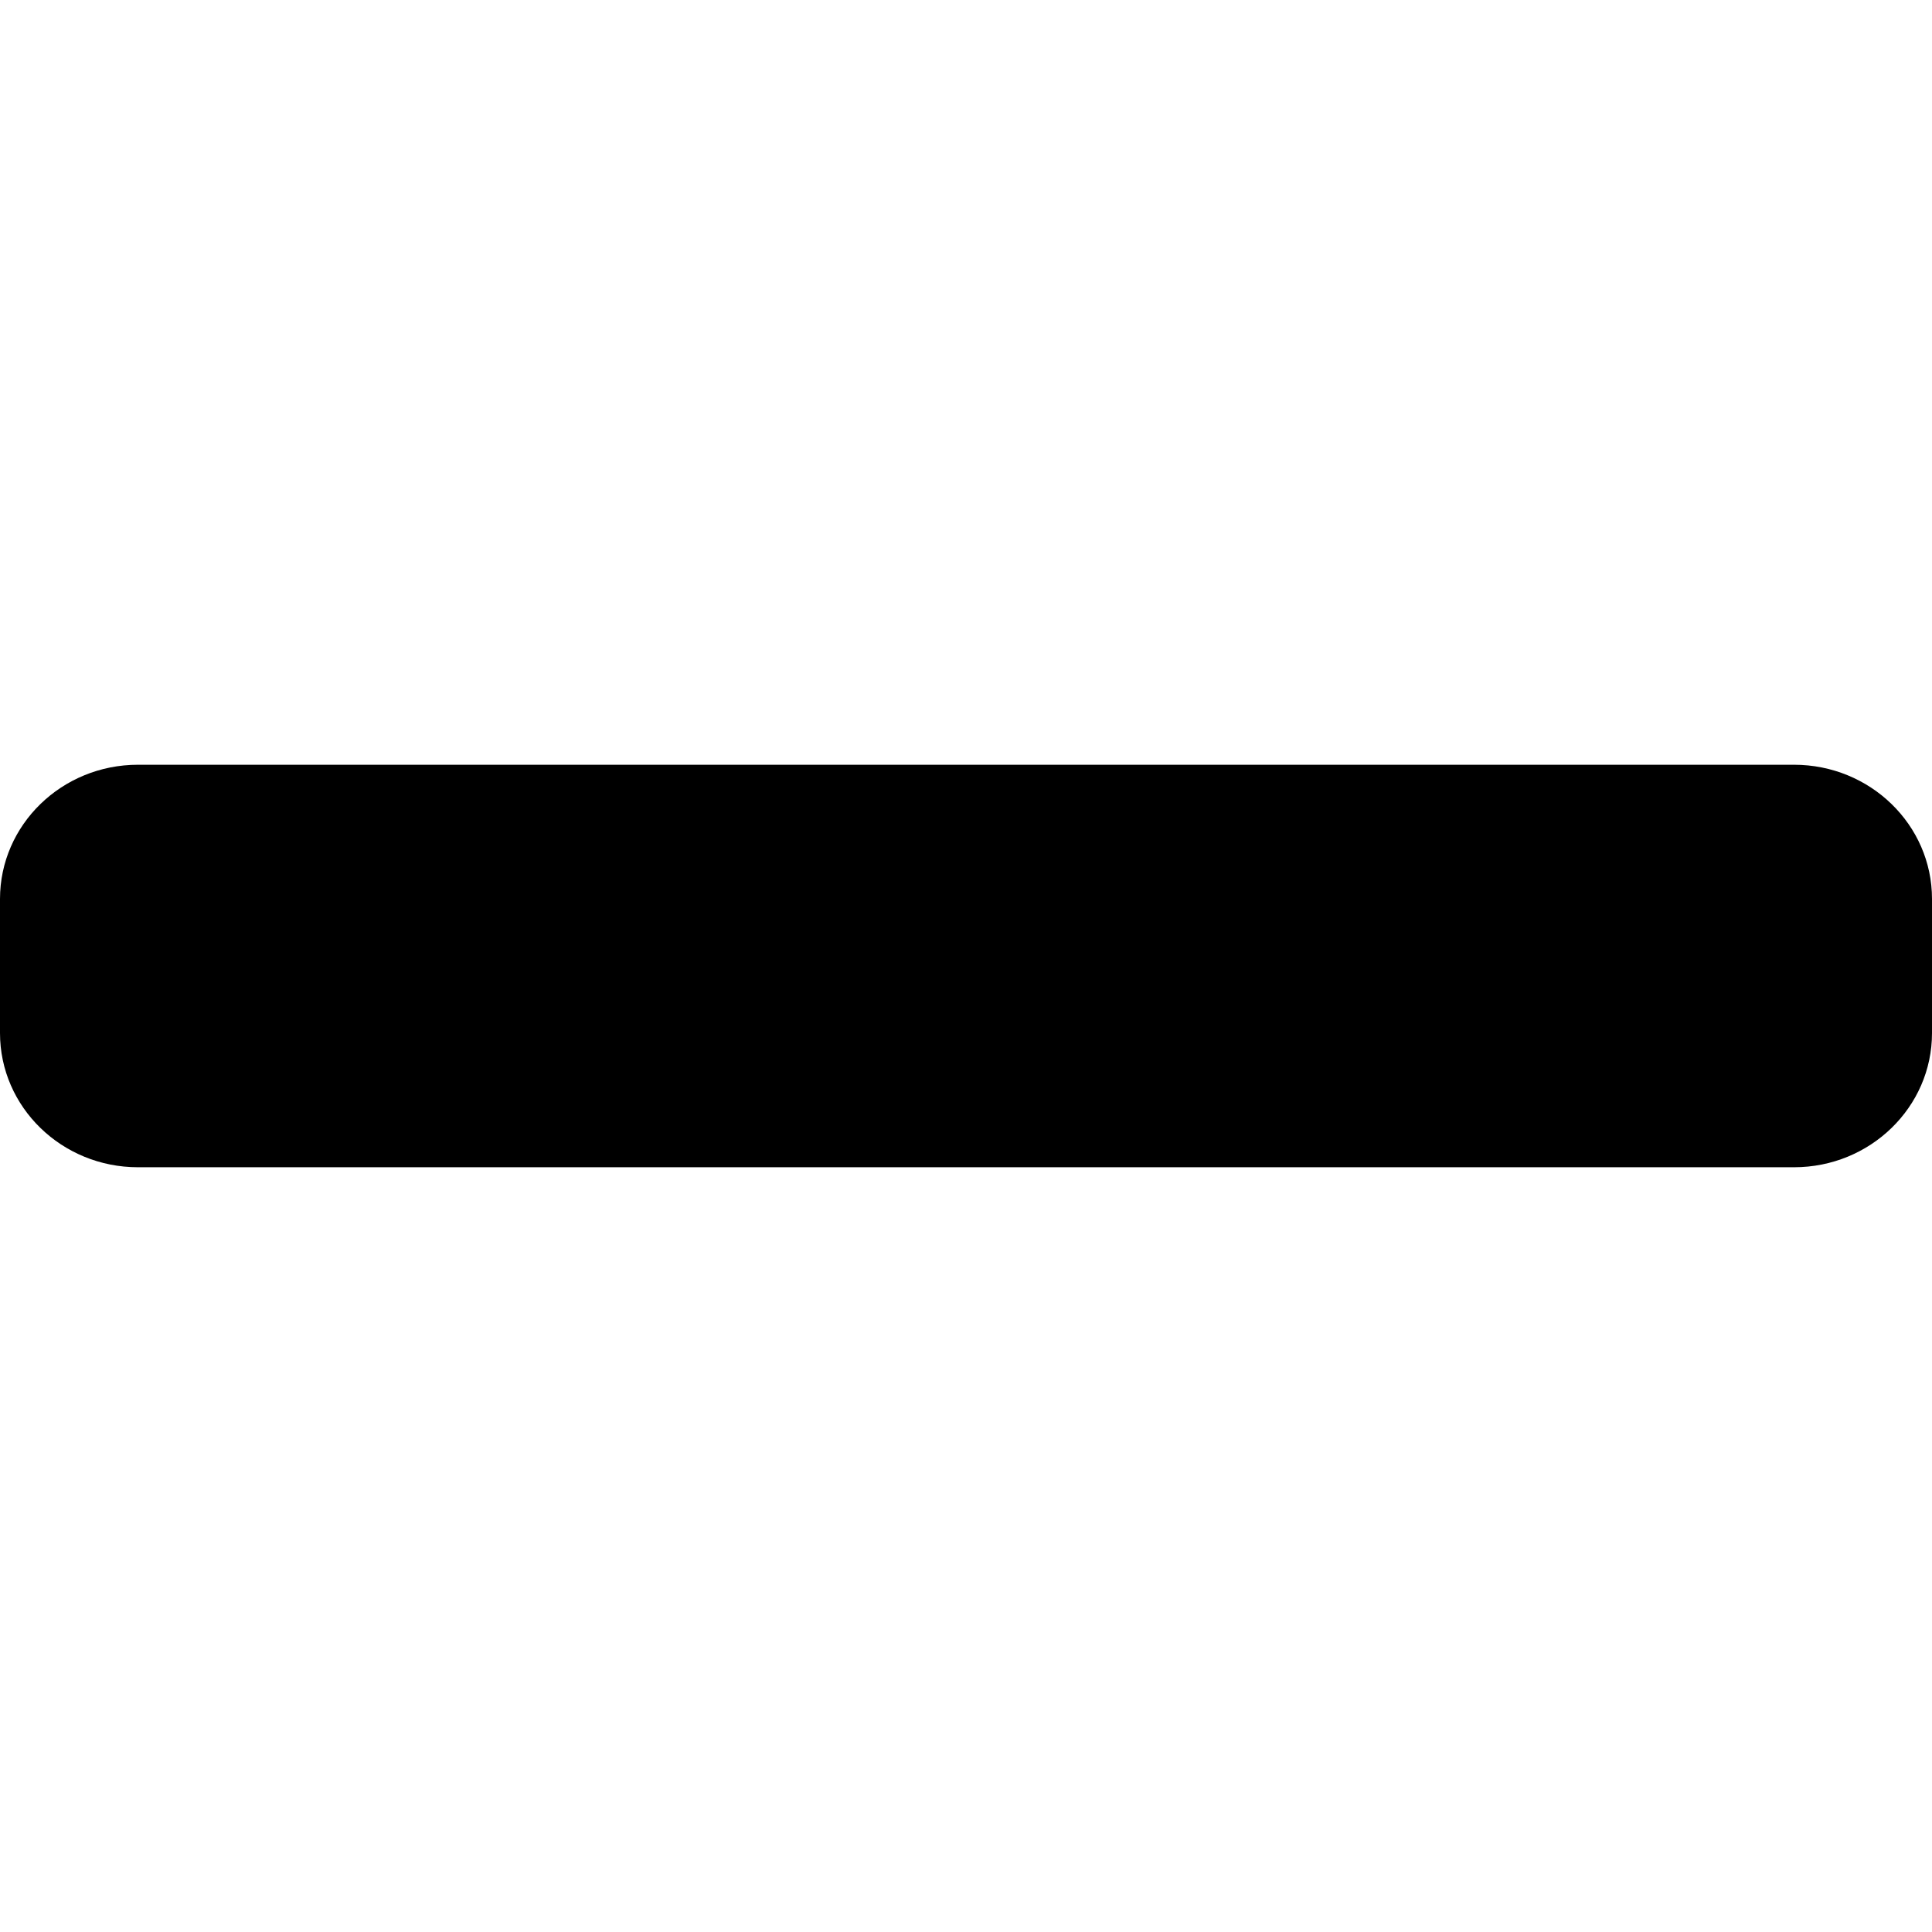
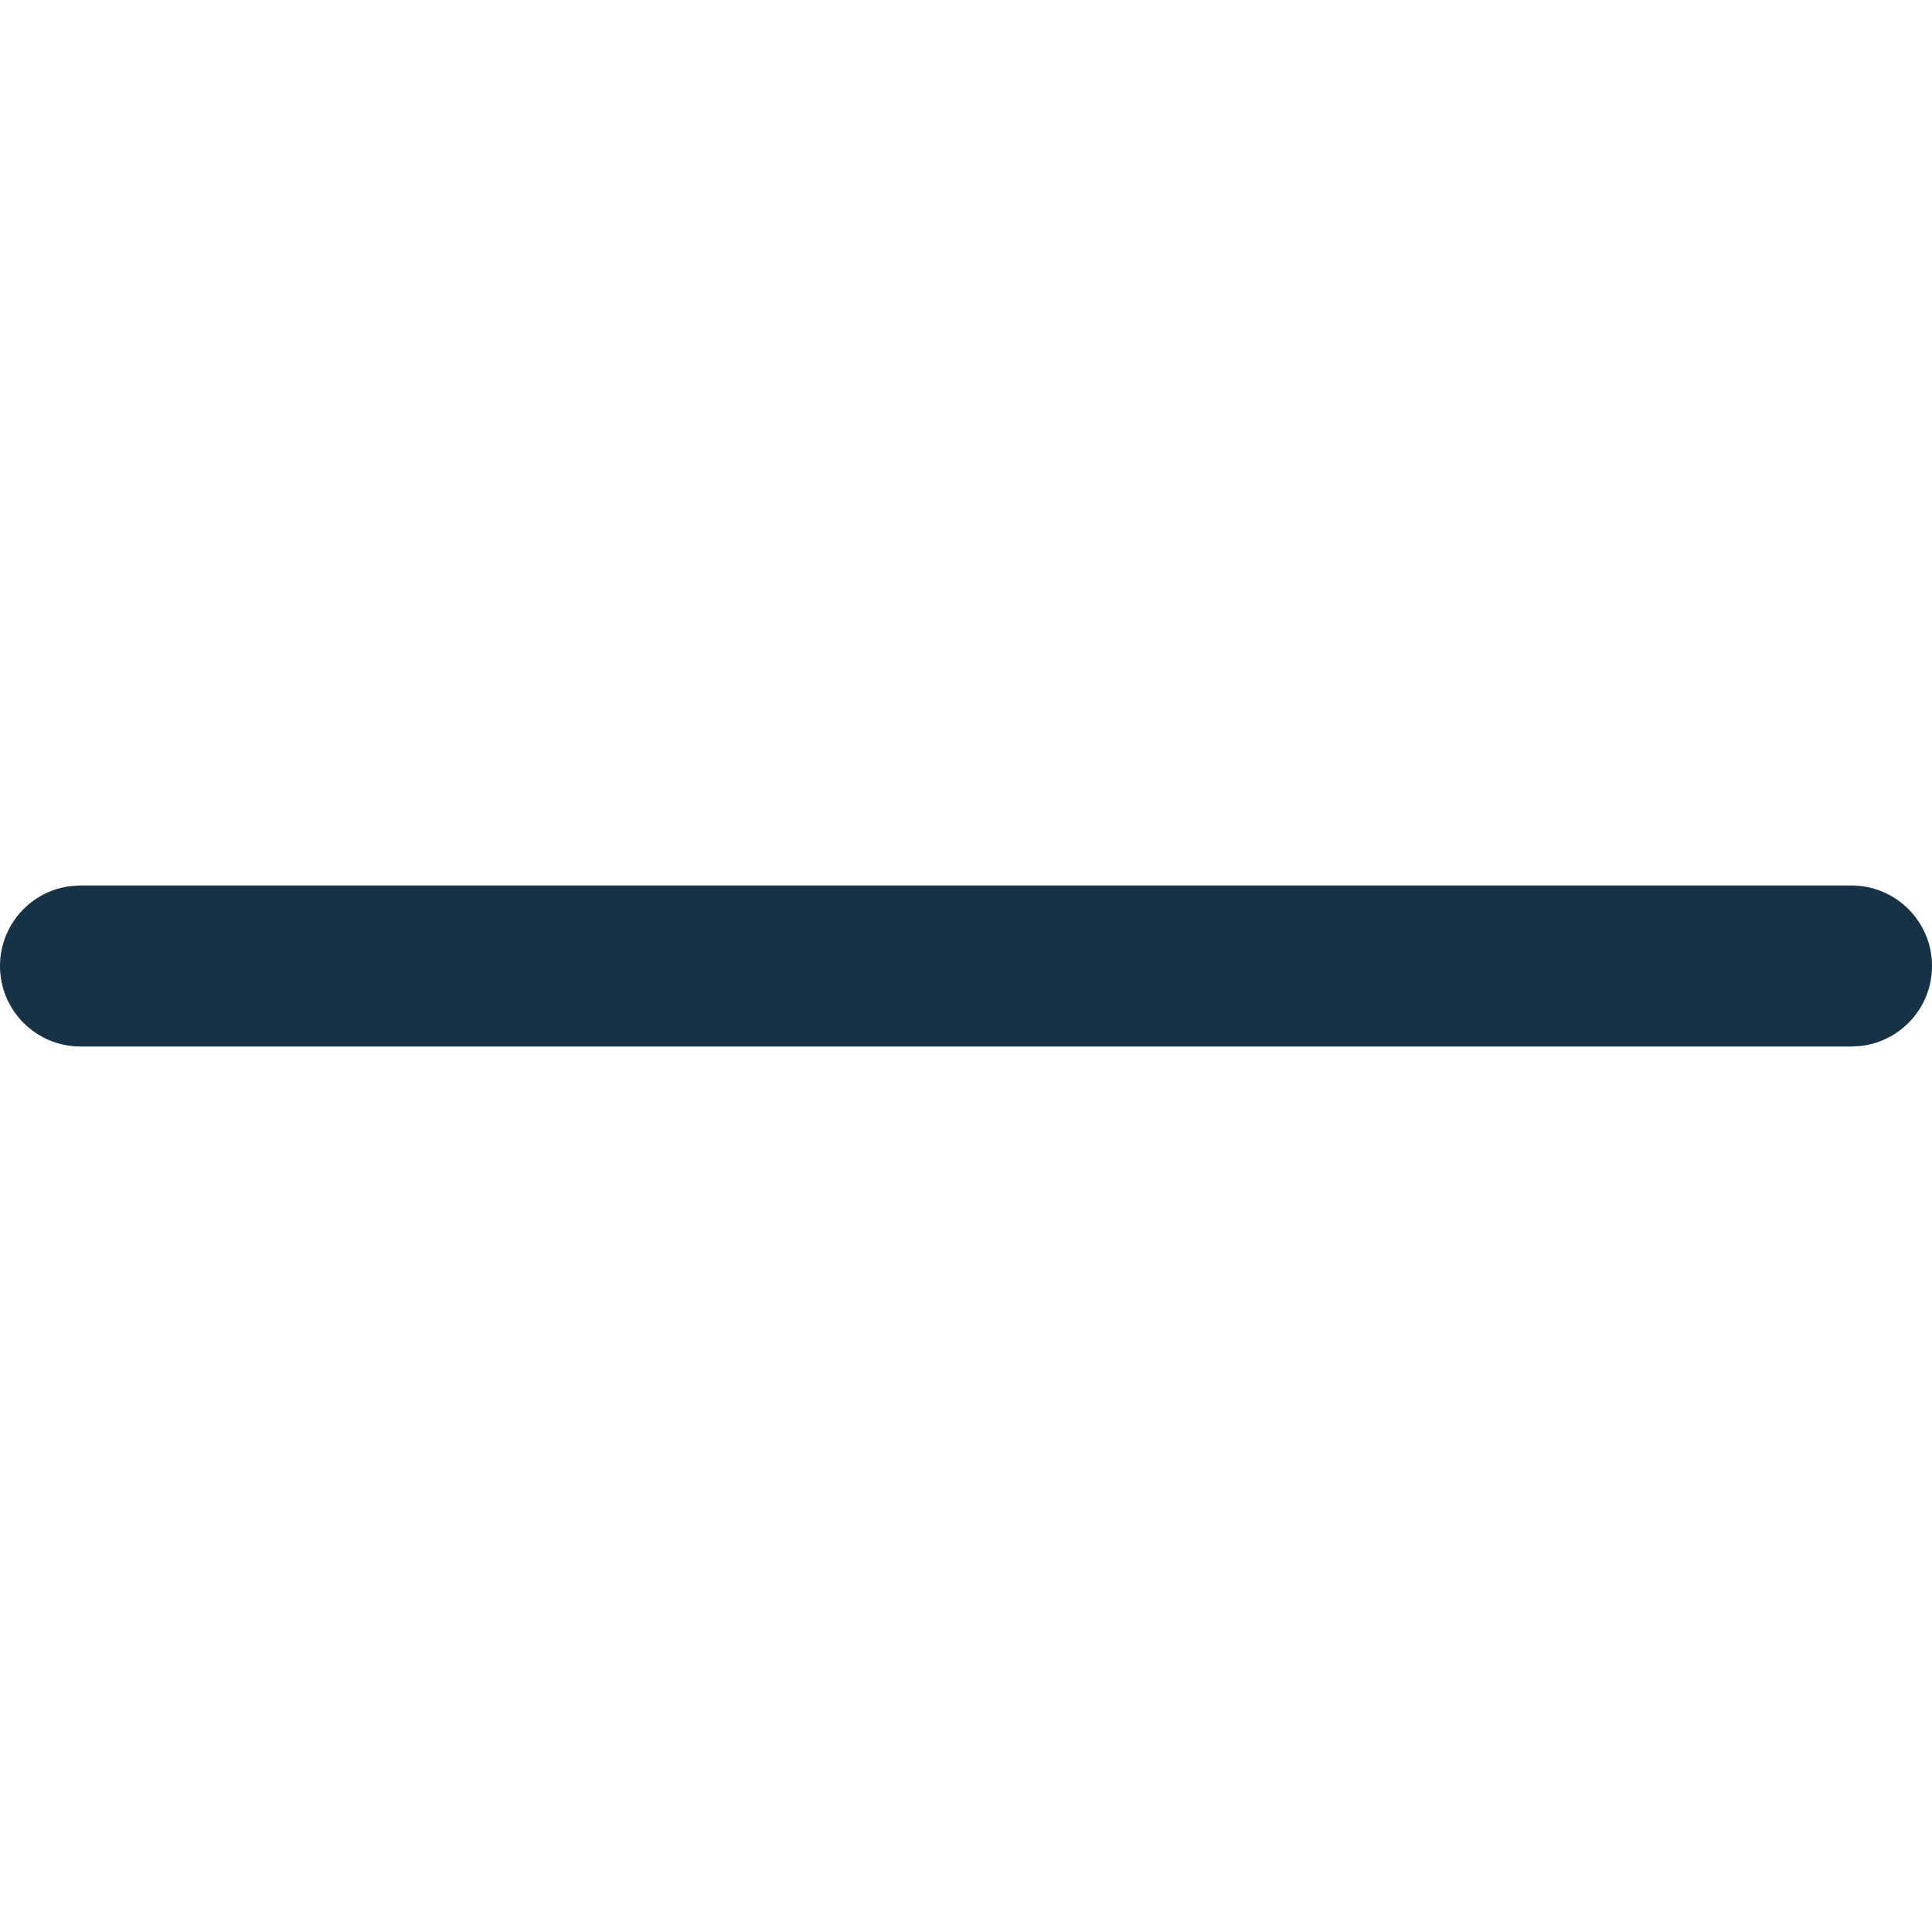
<svg xmlns="http://www.w3.org/2000/svg" width="24px" height="24px" viewBox="0 0 24 24" version="1.1">
-   <g id="minus">
-     <path d="M22.286,9.5 L1.714,9.5 C0.768,9.5 0,10.246 0,11.167 L0,12.833 C0,13.754 0.768,14.5 1.714,14.5 L22.286,14.5 C23.232,14.5 24,13.754 24,12.833 L24,11.167 C24,10.246 23.232,9.5 22.286,9.5 Z" />
+   <g id="Iconography" stroke="none" stroke-width="1" fill="none" fill-rule="evenodd">
+     <g id="1.-Primitives/Icons/1.-Foreground-Primary/Minus" fill="#173145">
+       <path d="M23,11 C23.552,11 24,11.448 24,12 C24,12.513 23.614,12.936 23.117,12.993 L23,13 L1,13 C0.448,13 0,12.552 0,12 C0,11.487 0.386,11.064 0.883,11.007 L1,11 L23,11 Z" id="Path" />
+     </g>
  </g>
</svg>
